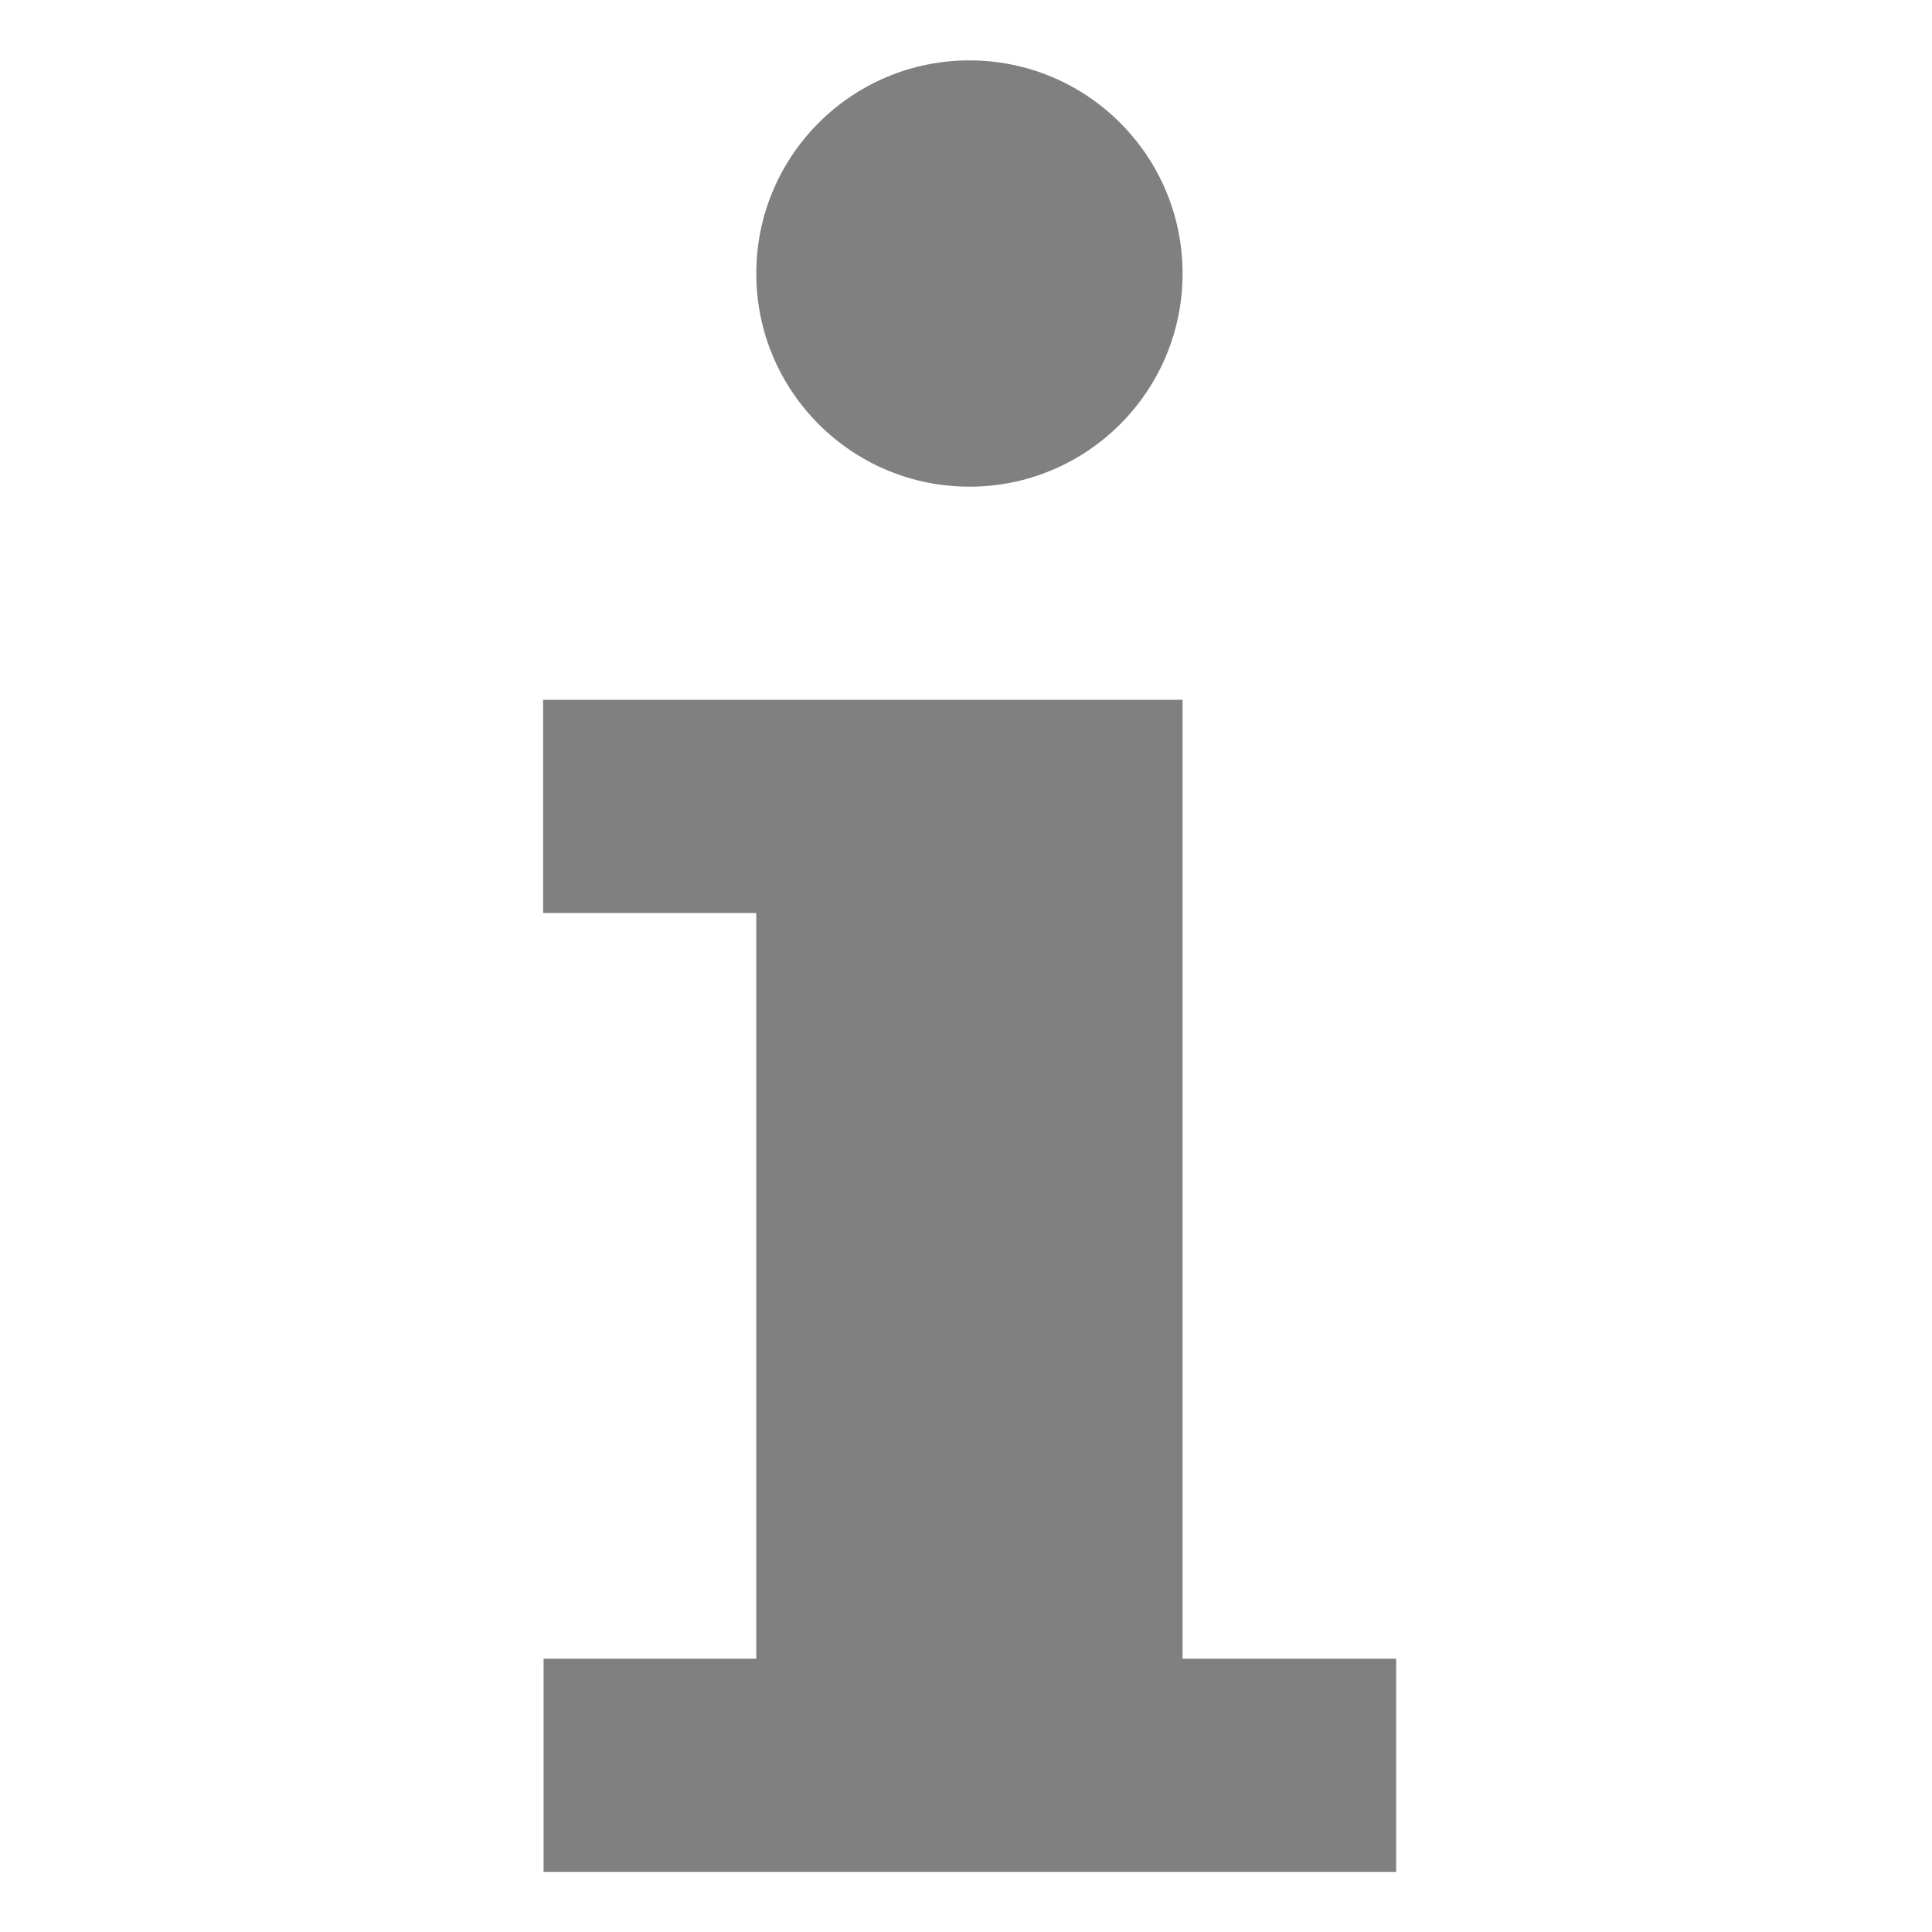
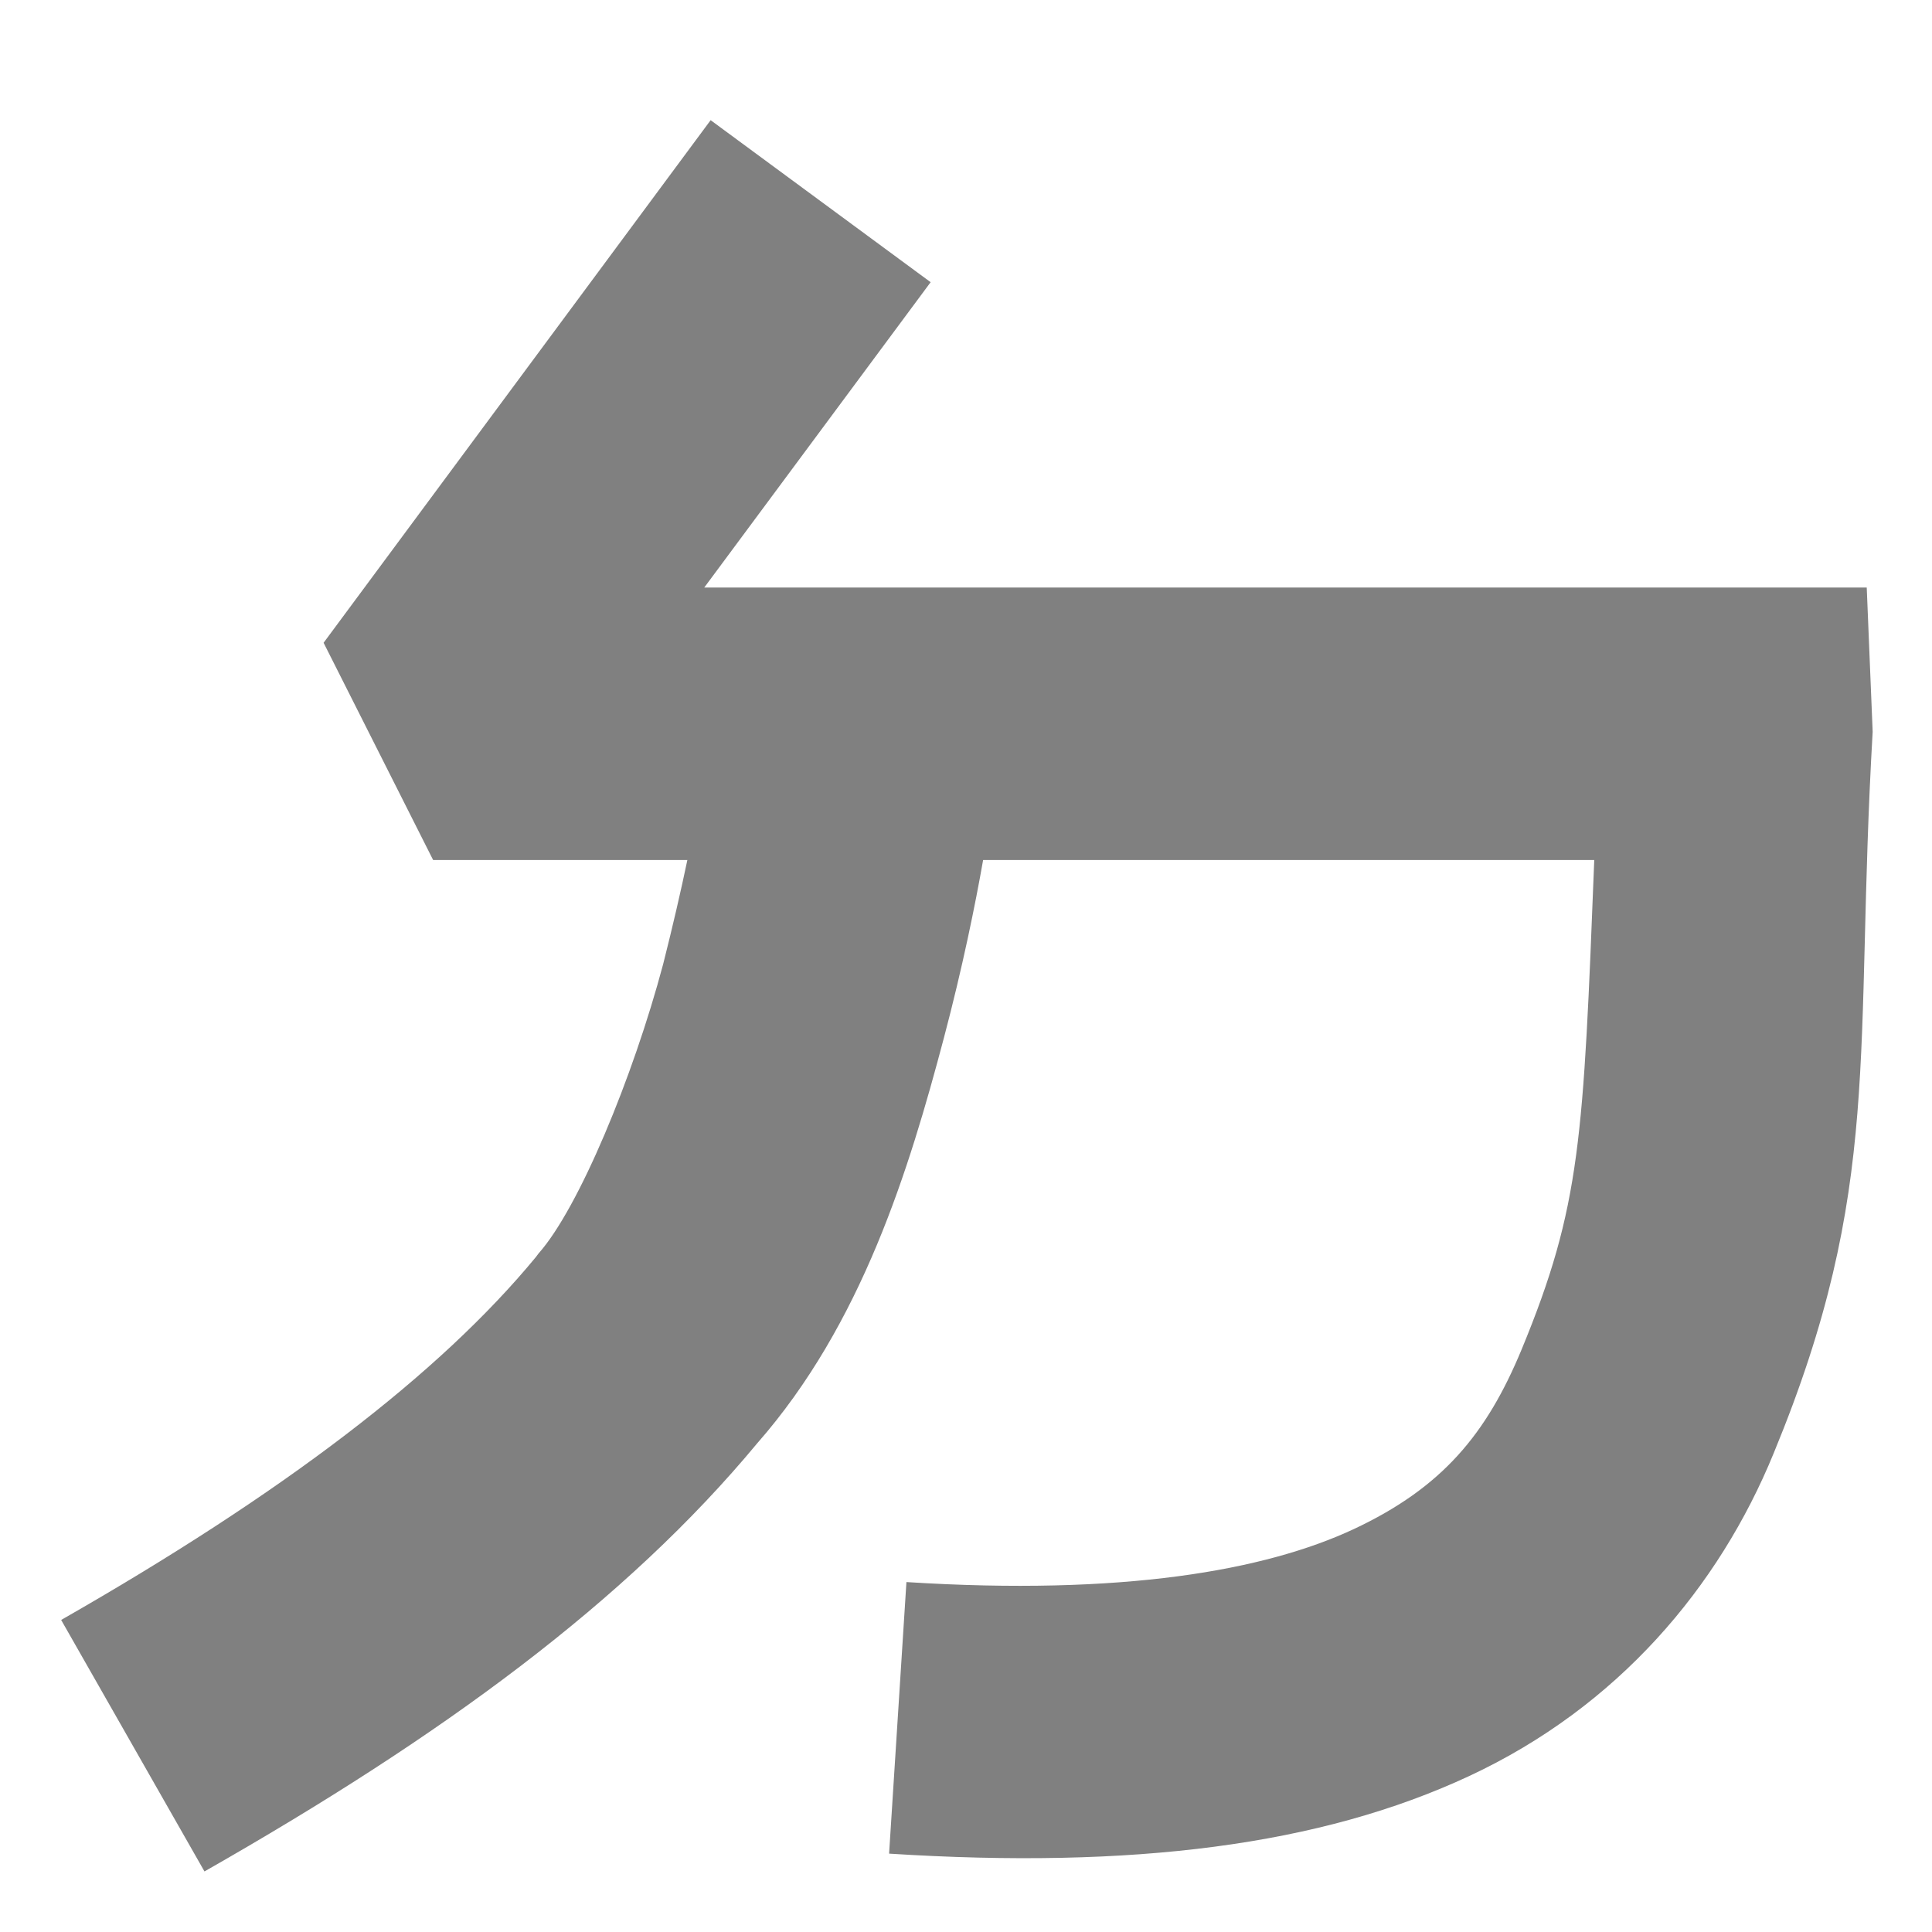
<svg xmlns="http://www.w3.org/2000/svg" xmlns:xlink="http://www.w3.org/1999/xlink" width="16" height="16" viewBox="0 0 4.233 4.233" version="1.1" id="svg1037">
  <defs id="defs1031">
    <radialGradient cx="5.649" cy="9.957" r="12.672" fx="5.119" fy="9.957" id="radialGradient3107-17" xlink:href="#linearGradient2867-449-88-871-390-598-476-591-434-148-57-177-8-3" gradientUnits="userSpaceOnUse" gradientTransform="matrix(-1.9132589e-7,7.800416,-9.57642,-2.3414749e-7,129.089,164.1019)" />
    <linearGradient id="linearGradient2867-449-88-871-390-598-476-591-434-148-57-177-8-3">
      <stop offset="0" style="stop-color:#90dbec;stop-opacity:1" id="stop3750-1-0" />
      <stop offset="0.262" style="stop-color:#55c1ec;stop-opacity:1" id="stop3752-3-7" />
      <stop offset="0.705" style="stop-color:#3689e6;stop-opacity:1" id="stop3754-1-8" />
      <stop offset="1" style="stop-color:#2b63a0;stop-opacity:1" id="stop3756-1-6" />
    </linearGradient>
  </defs>
  <g id="layer1" transform="translate(0,-292.7667)">
-     <path d="m 2.124,292.899 a 0.467,0.467 0 0 0 -0.467,0.467 0.467,0.467 0 0 0 0.467,0.467 0.467,0.467 0 0 0 0.467,-0.467 0.467,0.467 0 0 0 -0.467,-0.467 z m -0.934,1.401 v 0.467 h 0.467 v 1.634 H 1.191 v 0.467 h 1.868 v -0.467 H 2.591 v -2.101 z" id="path1016" style="fill:#808080;fill-opacity:1;stroke-width:0.233" />
+     <path style="fill:#808080;fill-opacity:1;fill-rule:evenodd;stroke-width:0.099" d="m 1.557,293.03 -0.848,1.145 0.24,0.476 H 1.506 c -0.014,0.067 -0.032,0.145 -0.053,0.228 -0.066,0.248 -0.185,0.535 -0.273,0.634 l -0.003,0.004 -0.003,0.004 c -0.211,0.256 -0.555,0.518 -1.04,0.795 l 0.314,0.551 c 0.52,-0.296 0.924,-0.592 1.211,-0.938 0.23,-0.262 0.333,-0.601 0.409,-0.888 0.041,-0.155 0.069,-0.293 0.086,-0.39 h 1.339 c -0.024,0.61 -0.029,0.757 -0.159,1.072 -0.077,0.186 -0.174,0.303 -0.368,0.394 -0.195,0.091 -0.507,0.146 -0.98,0.116 l -0.038,0.595 c 0.534,0.034 0.945,-0.018 1.271,-0.17 0.326,-0.152 0.547,-0.414 0.667,-0.707 0.241,-0.584 0.176,-0.876 0.217,-1.581 l -0.013,-0.316 h -2.547 l 0.496,-0.669 z" id="path1798" />
  </g>
</svg>
